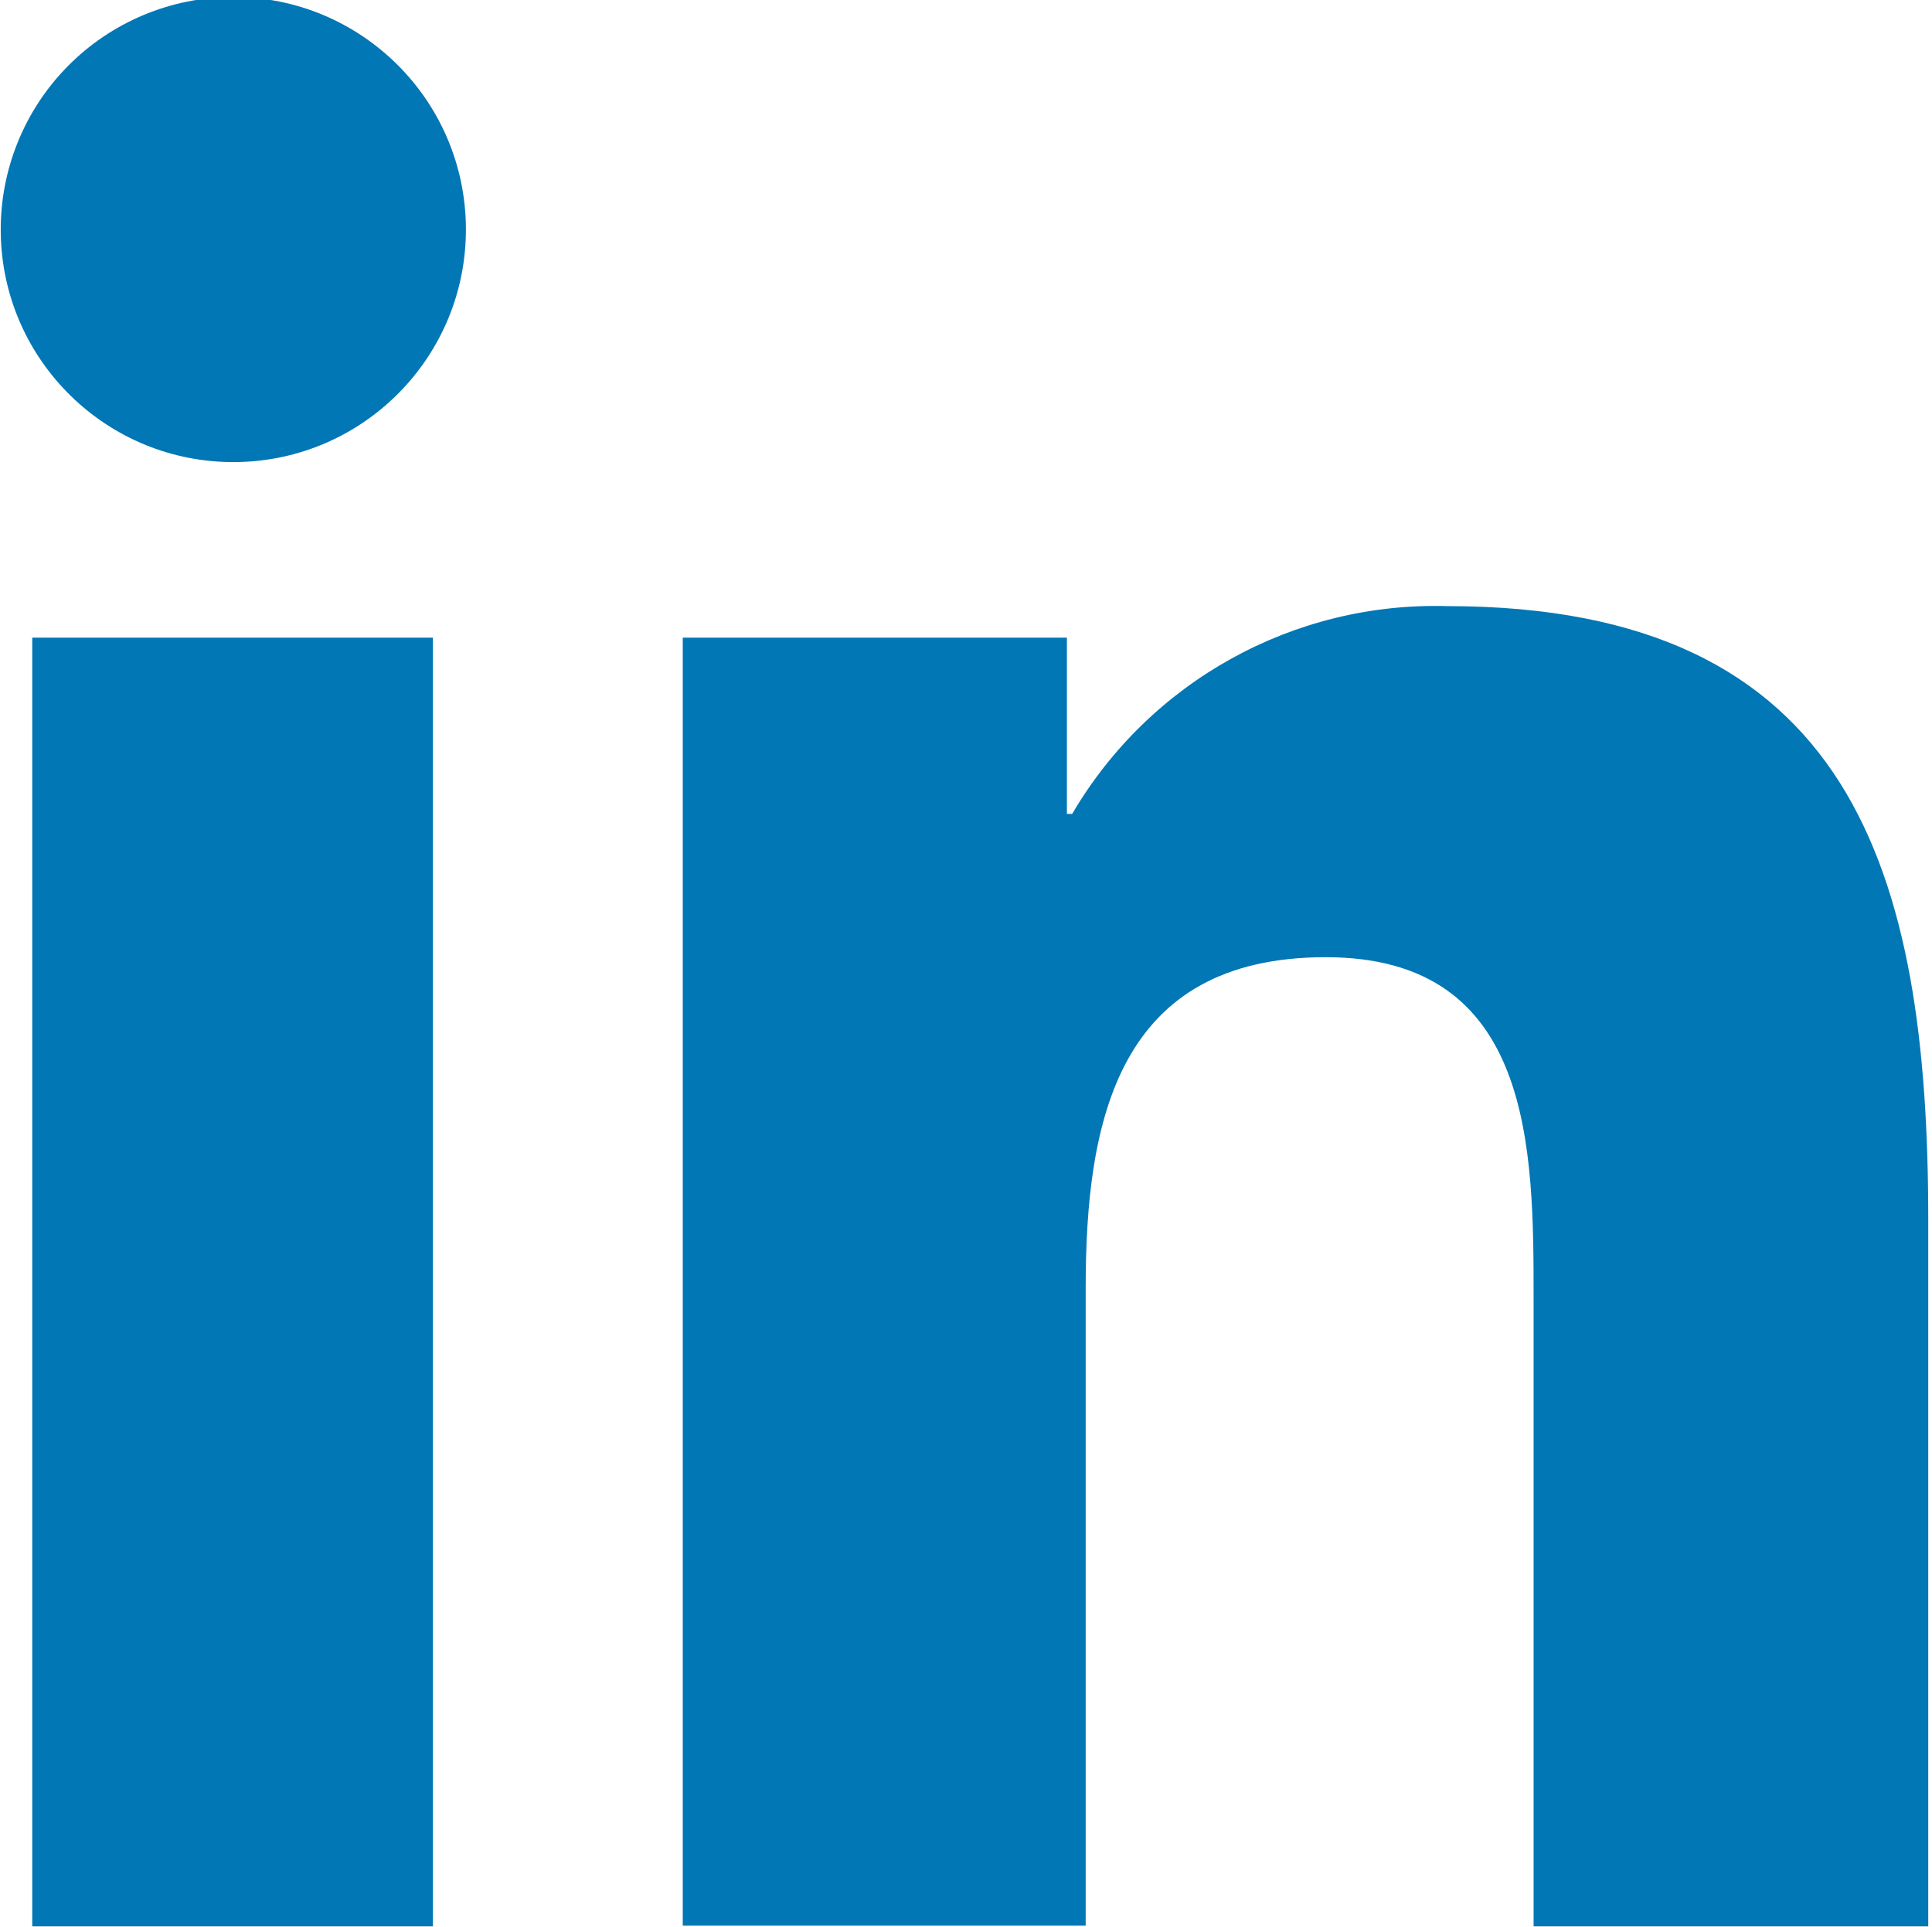
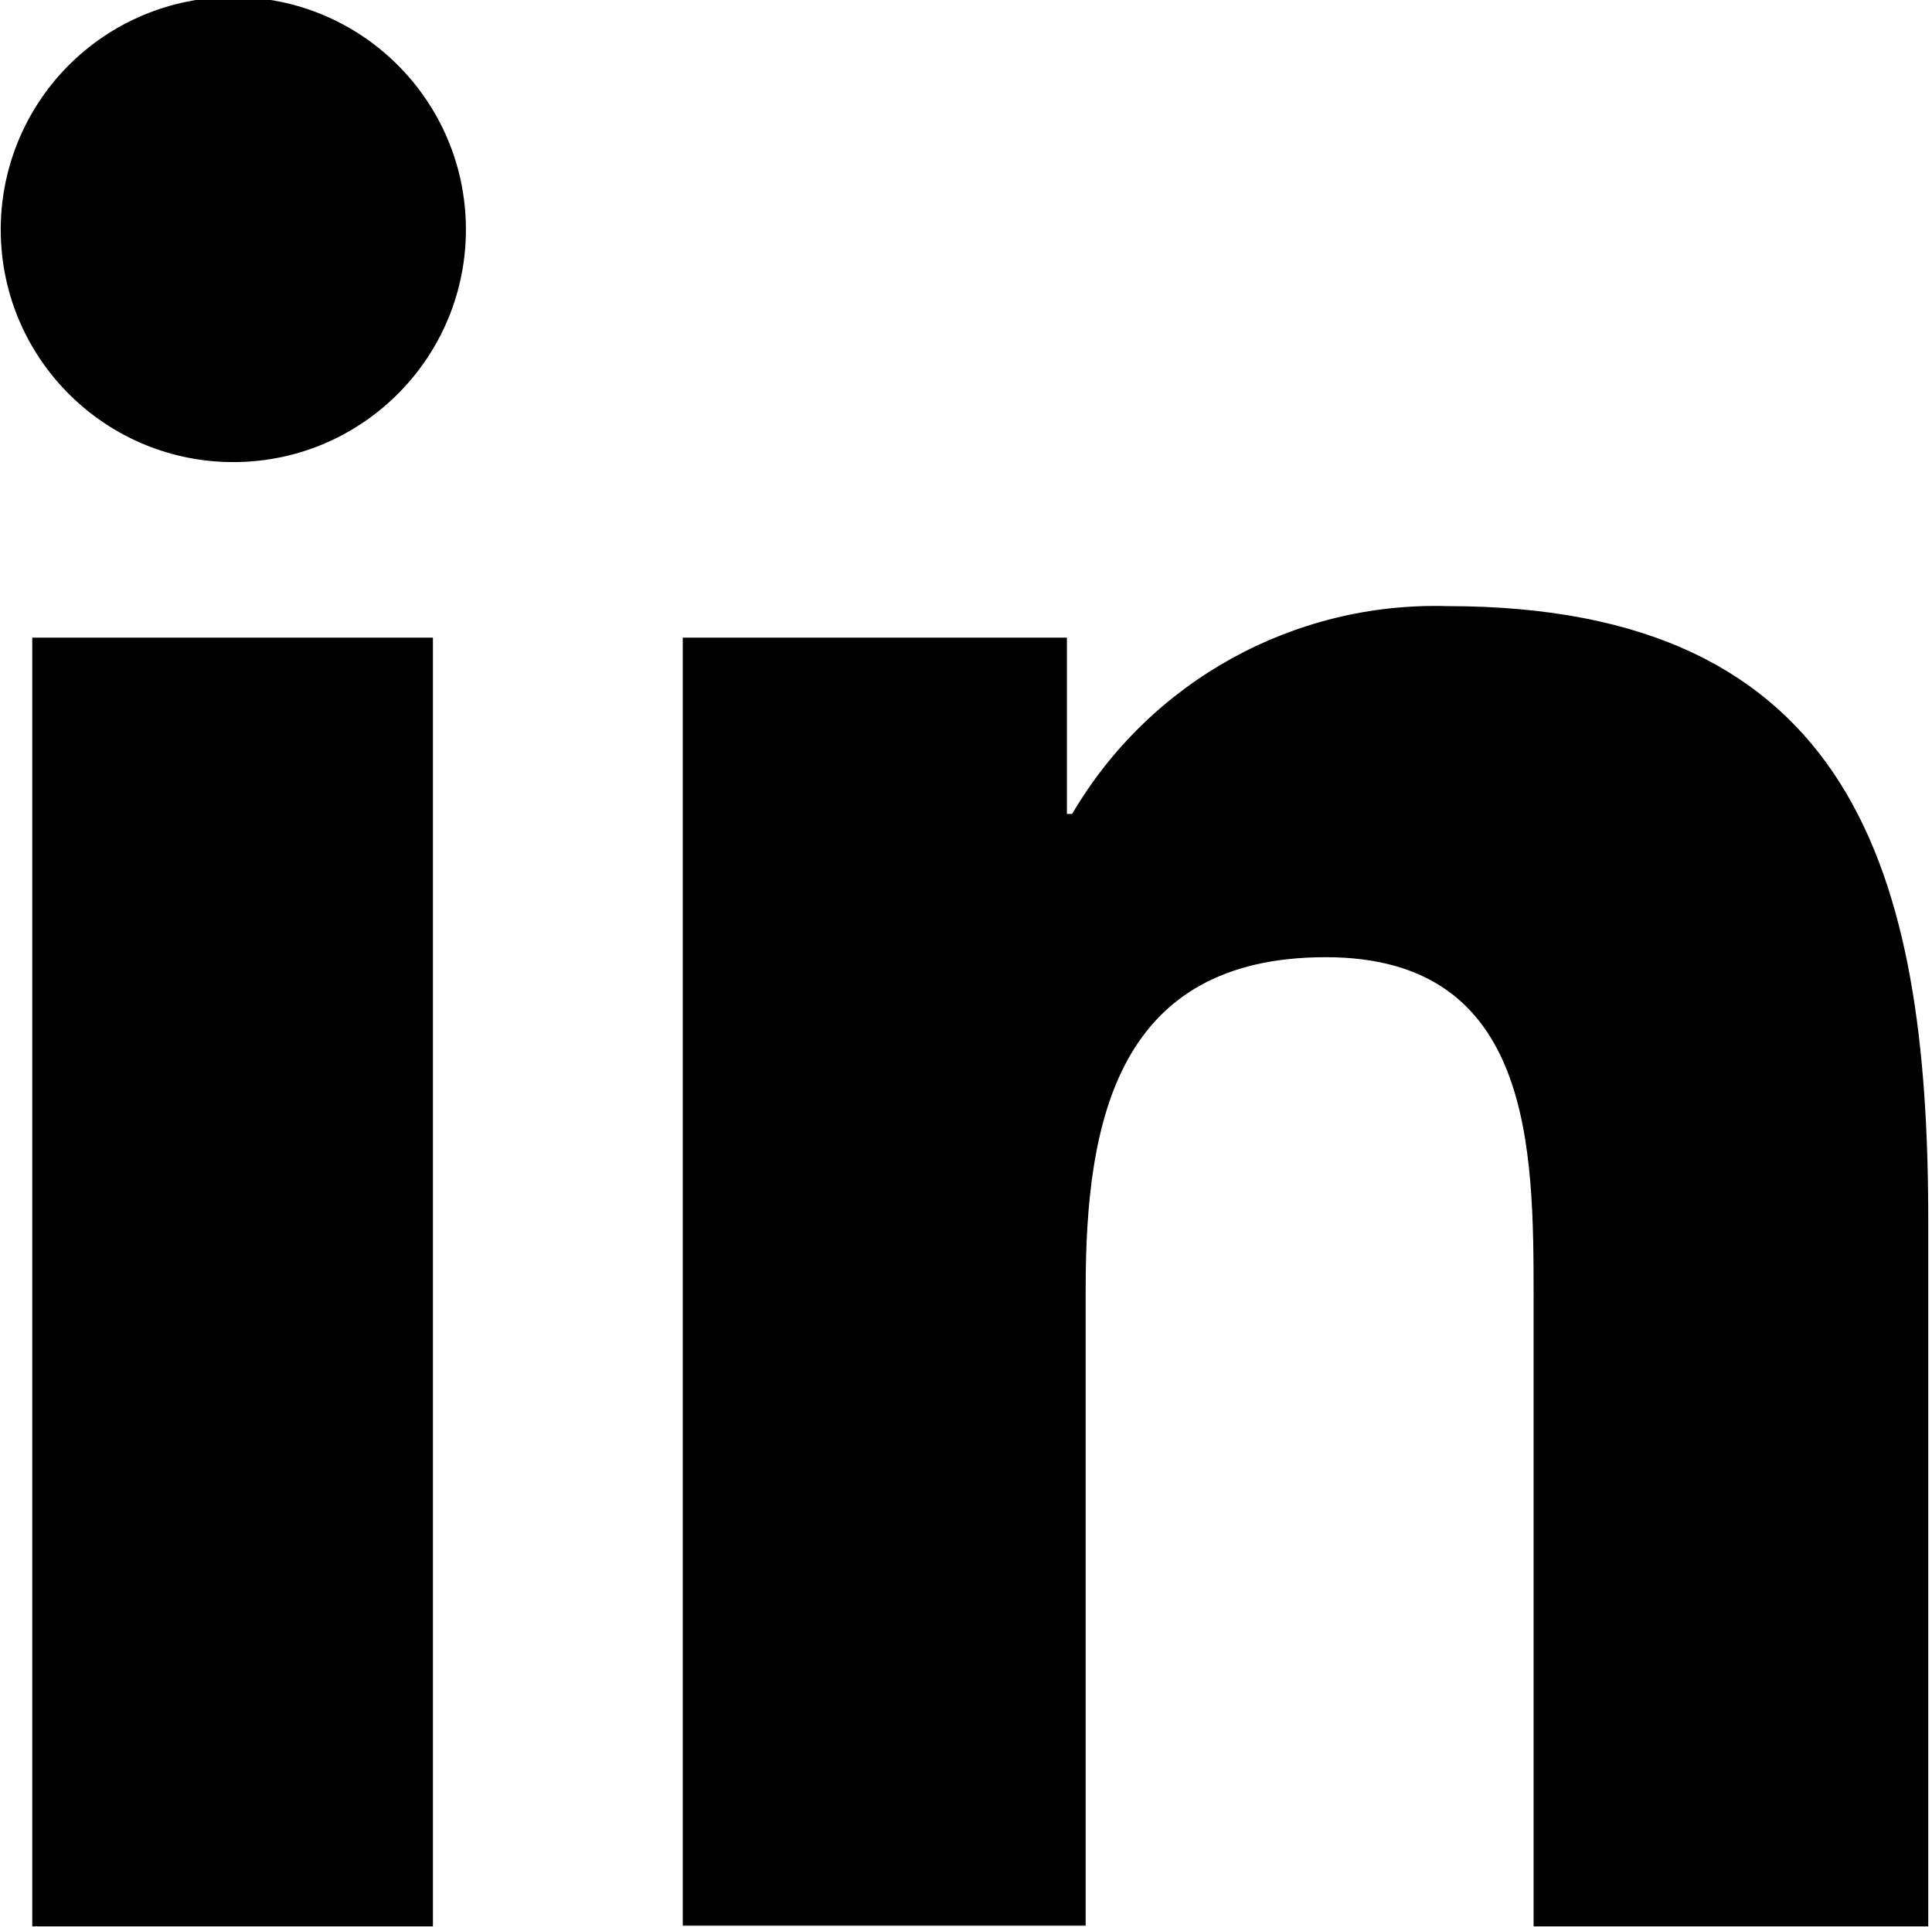
<svg xmlns="http://www.w3.org/2000/svg" id="Layer_1" data-name="Layer 1" viewBox="0 0 25.75 25.68">
-   <path d="M0.42,8.54H5.76V25.72H0.42V8.54ZM3.09,0A3.1,3.1,0,1,1,0,3.14,3.1,3.1,0,0,1,3.09,0h0" transform="translate(0.01 -0.04)" style="fill: #0177b5" />
-   <path d="M9.09,8.54h5.12v2.35h0.07a5.61,5.61,0,0,1,5-2.77c5.41,0,6.41,3.56,6.41,8.18v9.42H20.43V17.36c0-2,0-4.56-2.77-4.56s-3.2,2.17-3.2,4.41v8.5H9.09V8.54Z" transform="translate(0.01 -0.04)" style="fill: #0177b5" />
+   <path d="M0.42,8.54H5.76V25.72H0.42V8.54ZM3.09,0A3.1,3.1,0,1,1,0,3.14,3.1,3.1,0,0,1,3.09,0h0" transform="translate(0.01 -0.04)" style="fill: currentColor" />
+   <path d="M9.09,8.54h5.12v2.35h0.07a5.61,5.61,0,0,1,5-2.77c5.41,0,6.41,3.56,6.41,8.18v9.42H20.43V17.36c0-2,0-4.56-2.77-4.56s-3.2,2.17-3.2,4.41v8.5H9.09V8.54Z" transform="translate(0.01 -0.04)" style="fill: currentColor" />
</svg>
